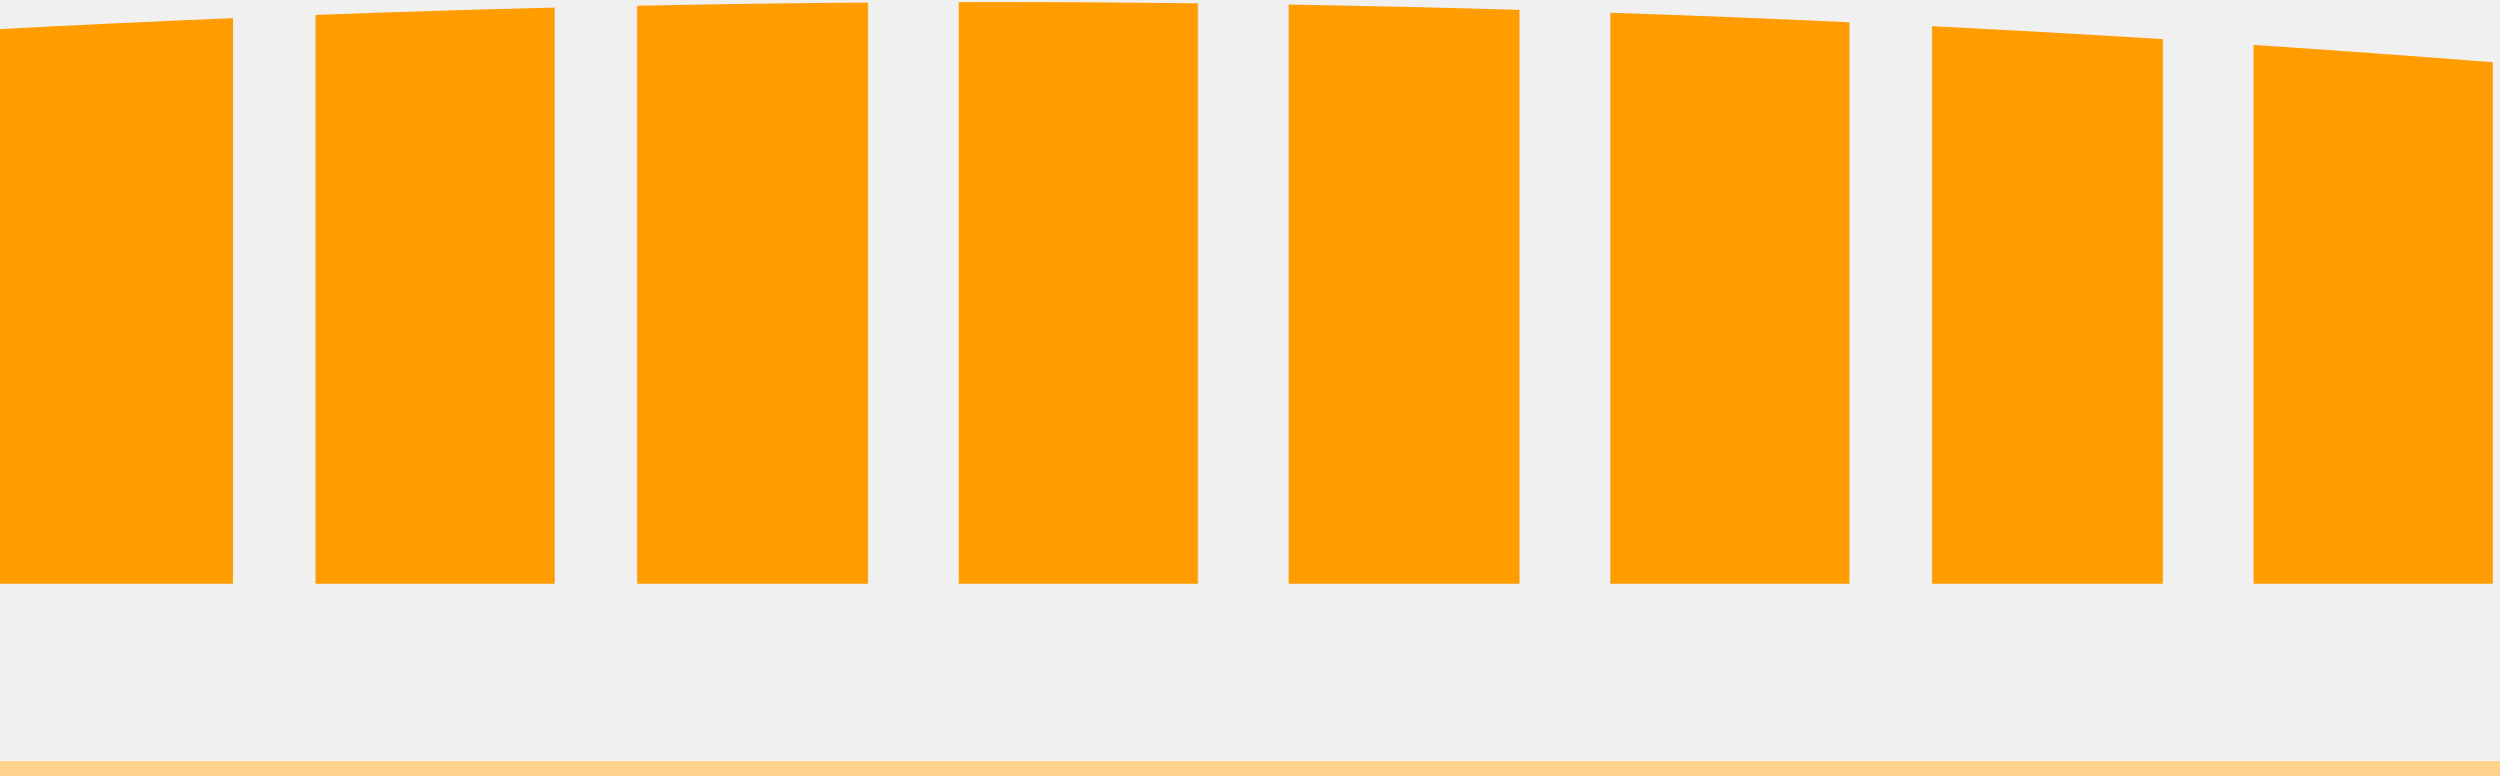
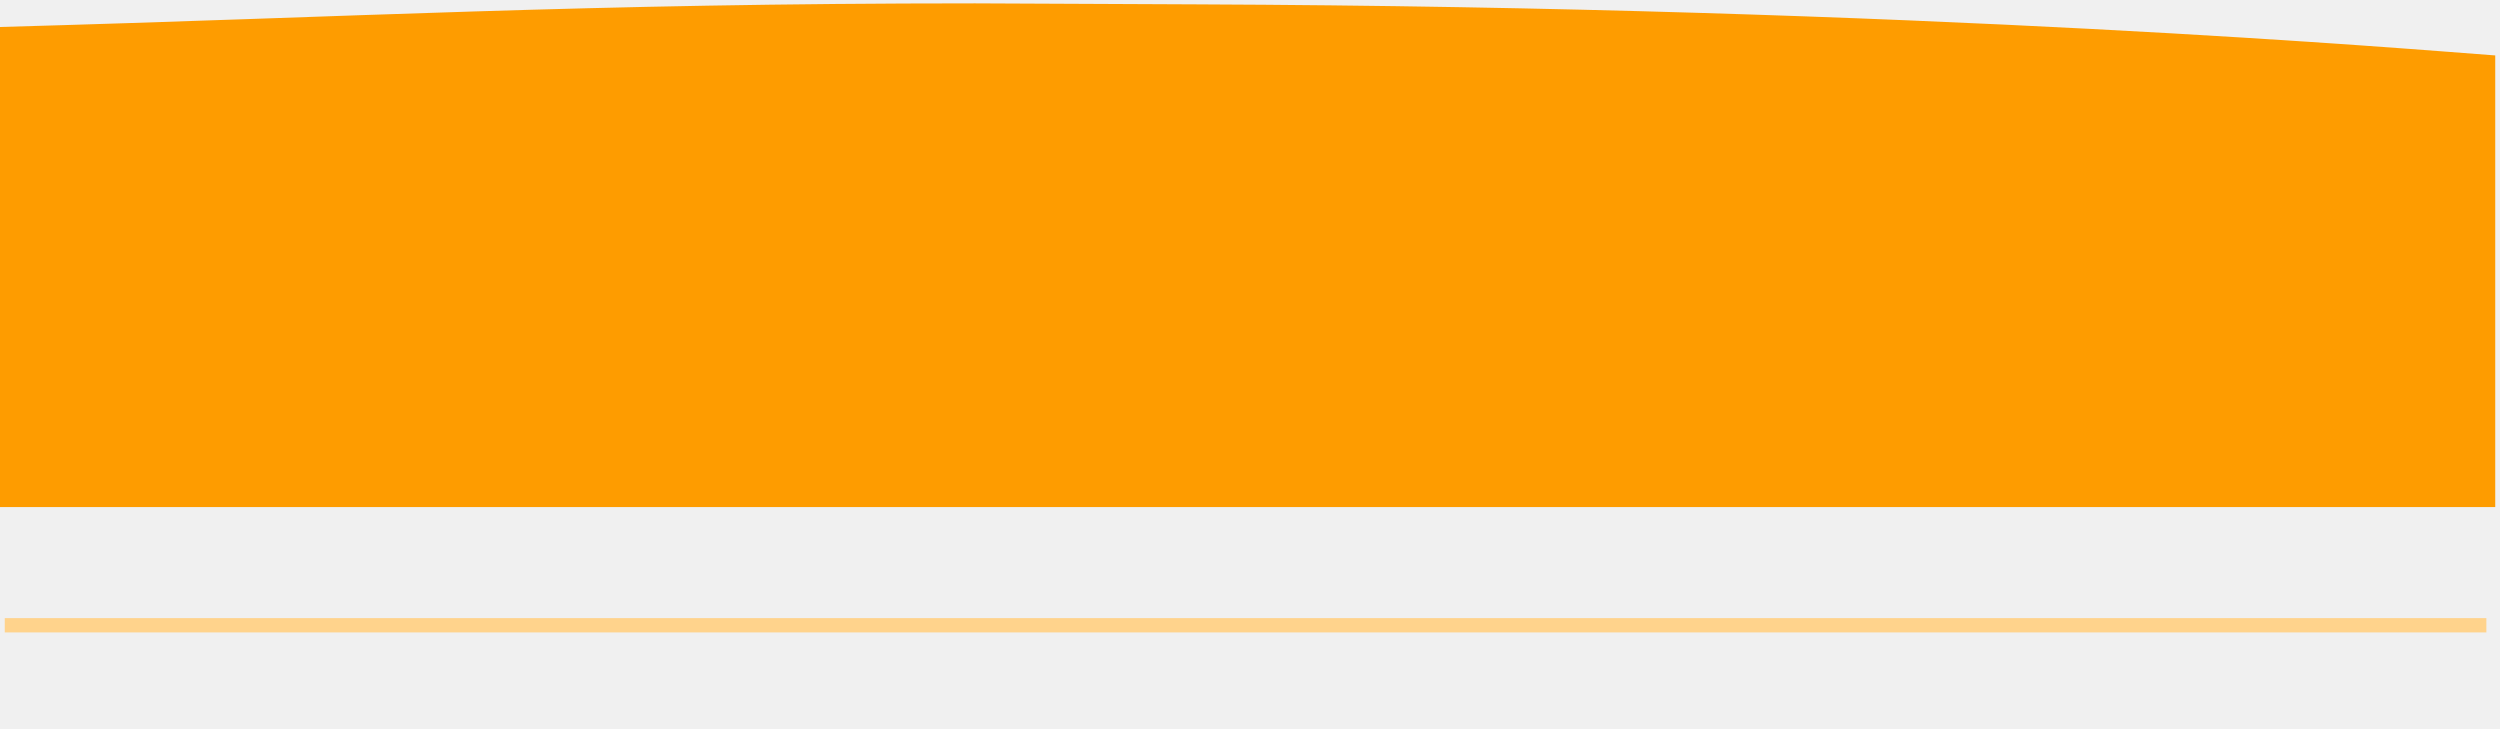
- <svg xmlns="http://www.w3.org/2000/svg" xmlns:xlink="http://www.w3.org/1999/xlink" version="1.1" id="Layer_1" x="0px" y="0px" width="303px" height="94px" viewBox="0 0 303 94" enable-background="new 0 0 303 94" xml:space="preserve">
-   <linearGradient id="SVGID_1_" gradientUnits="userSpaceOnUse" x1="249.13" y1="-287" x2="249.13" y2="612.109" gradientTransform="matrix(1 0 0 -1 234 659)">
+ <svg xmlns="http://www.w3.org/2000/svg" xmlns:xlink="http://www.w3.org/1999/xlink" version="1.1" id="Layer_1" x="0px" y="0px" width="525px" height="153px" viewBox="-157 -47.5 525 153" enable-background="new -157 -47.5 525 153" xml:space="preserve">
+   <linearGradient id="SVGID_1_" gradientUnits="userSpaceOnUse" x1="15.129" y1="1643" x2="15.129" y2="743.891" gradientTransform="matrix(1 0 0 1 468 -697)">
    <stop offset="0" style="stop-color:#041724" />
    <stop offset="1" style="stop-color:#000000" />
  </linearGradient>
  <rect x="123.129" display="none" fill="url(#SVGID_1_)" width="720" height="1001" />
  <g display="none">
    <g display="inline">
-       <defs>
-         <rect id="SVGID_2_" x="275.129" y="346" width="158" height="232" />
-       </defs>
-       <clipPath id="SVGID_3_">
-         <use xlink:href="#SVGID_2_" overflow="visible" />
-       </clipPath>
-       <g clip-path="url(#SVGID_3_)">
-         <text transform="matrix(1 0 0 1 283.4941 784.9795)" fill="#FFFFFF" font-family="'MyriadPro-Regular'" font-size="93.603">20°</text>
-         <text transform="matrix(1 0 0 1 283.4941 888.7236)" fill="#FFFFFF" font-family="'MyriadPro-Regular'" font-size="93.603">21°</text>
-         <text transform="matrix(1 0 0 1 283.4941 689.0361)" fill="#FFFFFF" font-family="'MyriadPro-Regular'" font-size="93.603">19°</text>
-         <text transform="matrix(1 0 0 1 283.4941 591.3809)" fill="#FFFFFF" font-family="'MyriadPro-Regular'" font-size="93.603">18°</text>
-         <text transform="matrix(1 0 0 1 283.4941 496.998)" fill="#FFFFFF" font-family="'MyriadPro-Regular'" font-size="93.603">17°</text>
-         <text transform="matrix(1 0 0 1 283.4941 403.3945)" fill="#FFFFFF" font-family="'MyriadPro-Regular'" font-size="93.603">16°</text>
+       <g>
+         <defs>
+           <rect id="SVGID_2_" x="275.129" y="346" width="158" height="232" />
+         </defs>
+         <clipPath id="SVGID_3_">
+           <use xlink:href="#SVGID_2_" overflow="visible" />
+         </clipPath>
+         <g clip-path="url(#SVGID_3_)">
+           <text transform="matrix(1 0 0 1 283.4941 784.9795)" fill="#FFFFFF" font-family="'MyriadPro-Regular'" font-size="93.603">20°</text>
+           <text transform="matrix(1 0 0 1 283.4941 888.7236)" fill="#FFFFFF" font-family="'MyriadPro-Regular'" font-size="93.603">21°</text>
+           <text transform="matrix(1 0 0 1 283.4941 689.0361)" fill="#FFFFFF" font-family="'MyriadPro-Regular'" font-size="93.603">19°</text>
+           <text transform="matrix(1 0 0 1 283.4941 591.3809)" fill="#FFFFFF" font-family="'MyriadPro-Regular'" font-size="93.603">18°</text>
+           <text transform="matrix(1 0 0 1 283.4941 496.998)" fill="#FFFFFF" font-family="'MyriadPro-Regular'" font-size="93.603">17°</text>
+           <text transform="matrix(1 0 0 1 283.4941 403.3945)" fill="#FFFFFF" font-family="'MyriadPro-Regular'" font-size="93.603">16°</text>
+         </g>
      </g>
    </g>
  </g>
  <circle display="none" fill="#31ABFF" stroke="#31ABFF" stroke-width="0.594" stroke-miterlimit="10" cx="494.93" cy="726.5" r="6.141" />
  <circle display="none" fill="#31ABFF" fill-opacity="0.45" cx="494.93" cy="726.5" r="10.912" />
  <path display="none" fill="none" stroke="#00507F" stroke-miterlimit="10" d="M968.129,664.752  C828.971,627.465,638.581,610,484.129,610s-344.841,17.465-484,54.752" />
  <line display="none" fill="none" stroke="#31ABFF" stroke-miterlimit="10" x1="667.129" y1="719.5" x2="363.129" y2="719.5" />
-   <line fill="none" stroke="#FFD38C" stroke-width="3" stroke-miterlimit="10" x1="303.75" y1="93.75" x2="-0.25" y2="93.75" />
-   <path fill="#FE9C00" d="M-0.75,70.75h29V2.198c-9.607,0.396-19.279,0.849-29,1.366V70.75z" />
-   <path fill="#FE9C00" d="M38.25,70.75h29V0.916c-9.582,0.234-19.253,0.529-29,0.89V70.75z" />
-   <path fill="#FE9C00" d="M77.25,70.75h28V0.307c-9.225,0.067-18.563,0.196-28,0.387V70.75z" />
-   <path fill="#FE9C00" d="M116.25,0.258V70.75h29V0.399c-8.34-0.099-16.598-0.149-24.75-0.149  C119.089,0.25,117.668,0.255,116.25,0.258z" />
-   <path fill="#FE9C00" d="M156.25,70.75h28V1.197c-9.42-0.273-18.76-0.488-28-0.644V70.75z" />
-   <path fill="#FE9C00" d="M195.25,70.75h29V2.699c-9.729-0.447-19.404-0.835-29-1.159V70.75z" />
-   <path fill="#FE9C00" d="M234.25,70.75h28V4.745c-9.371-0.578-18.71-1.104-28-1.567V70.75z" />
-   <path fill="#FE9C00" d="M273.25,70.75h29V7.545c-9.684-0.759-19.355-1.46-29-2.099V70.75z" />
+   <line fill="none" stroke="#FFD38C" stroke-width="3" stroke-miterlimit="10" x1="365.139" y1="83.807" x2="-156" y2="83.807" />
+   <path fill="#FE9C00" d="M94.271,58.989H367v-94.848c-15.771-1.139-119.5-10.116-272.729-10.724L47.76-46.794  c-82.26,0-130.26,2.885-204.76,4.96V58.989H48.5H94.271z" />
</svg>
